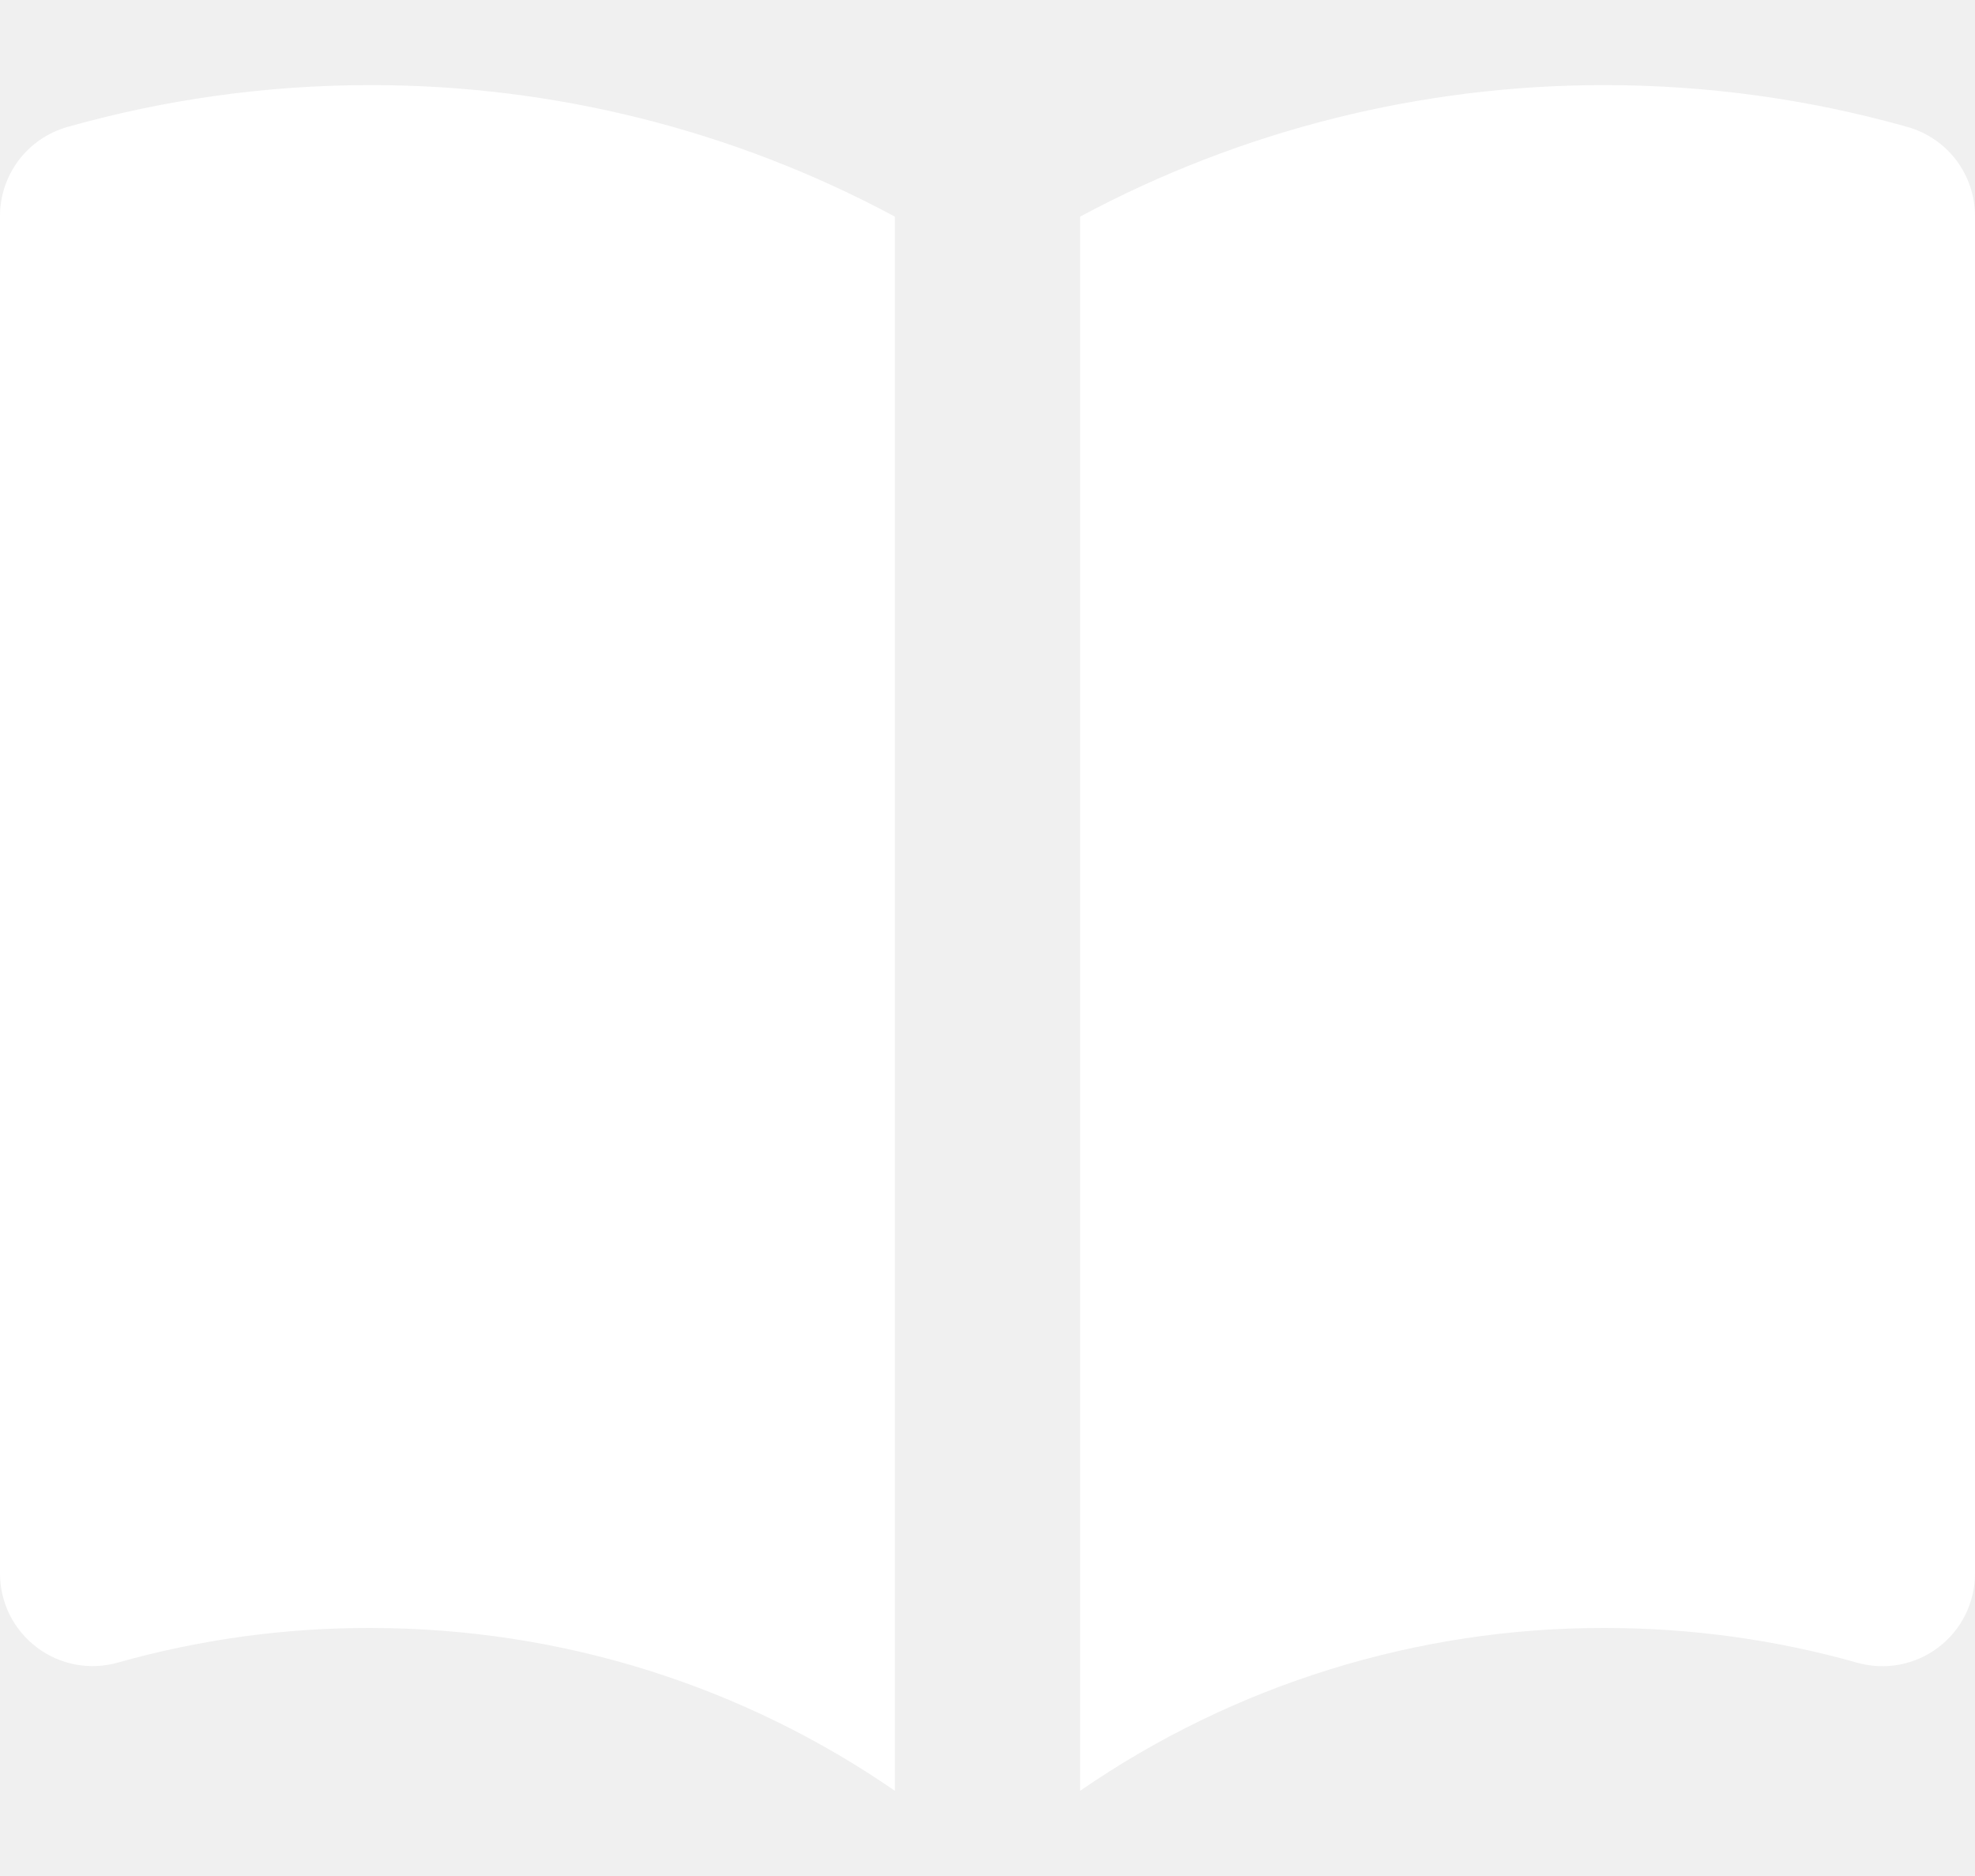
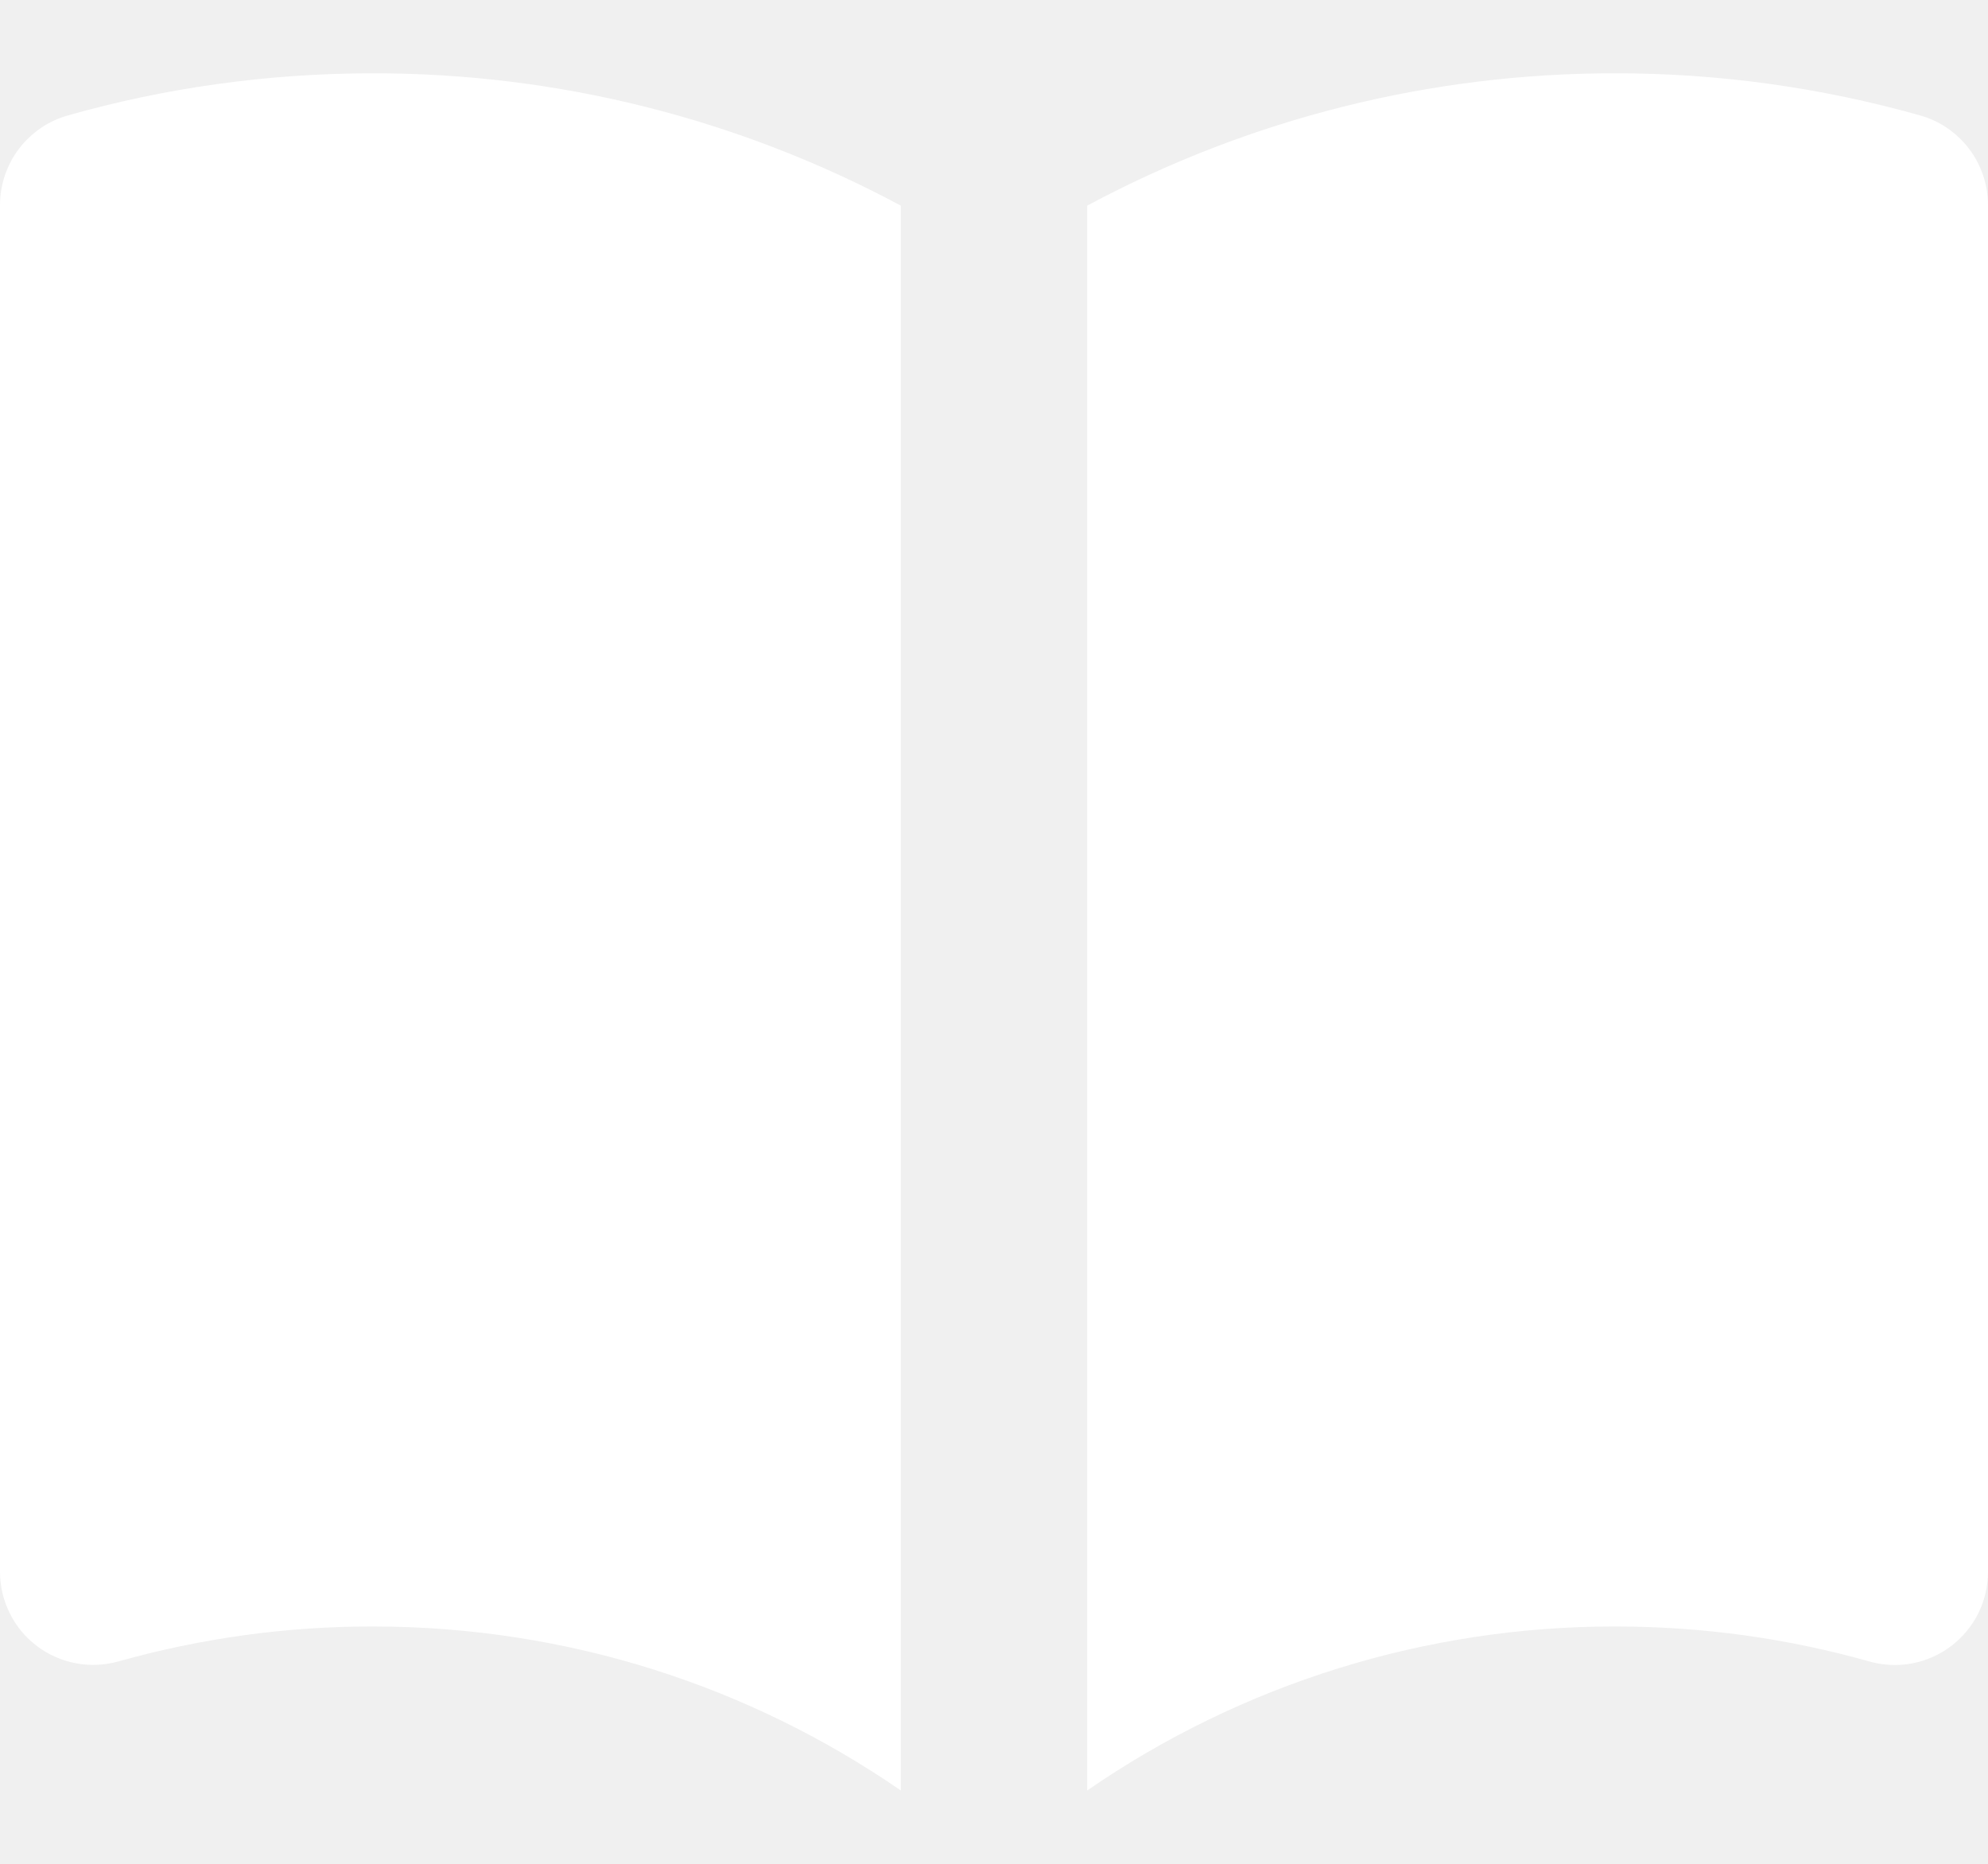
- <svg xmlns="http://www.w3.org/2000/svg" width="20" height="19" viewBox="0 0 20 19" fill="none">
-   <path d="M10.938 18.137C12.499 17.06 14.353 16.484 16.25 16.488C17.137 16.488 17.995 16.61 18.808 16.84C18.947 16.879 19.094 16.886 19.236 16.859C19.378 16.832 19.513 16.773 19.628 16.685C19.744 16.598 19.837 16.485 19.902 16.355C19.966 16.225 20 16.082 20 15.938V2.188C20 1.983 19.933 1.785 19.81 1.622C19.687 1.46 19.514 1.342 19.317 1.286C18.319 1.004 17.287 0.862 16.25 0.862C14.396 0.86 12.571 1.317 10.938 2.194V18.137ZM9.062 2.194C7.429 1.317 5.604 0.86 3.75 0.862C2.688 0.862 1.659 1.01 0.682 1.286C0.486 1.342 0.313 1.46 0.19 1.622C0.067 1.785 0 1.983 0 2.188V15.938C0 16.082 0.034 16.225 0.098 16.355C0.163 16.484 0.257 16.597 0.372 16.684C0.488 16.772 0.622 16.831 0.764 16.858C0.907 16.885 1.053 16.878 1.192 16.839C2.025 16.604 2.885 16.486 3.75 16.488C5.724 16.488 7.553 17.096 9.062 18.137V2.194Z" fill="white" />
+ <svg xmlns="http://www.w3.org/2000/svg" width="16" height="15" viewBox="0 0 16 15" fill="none">
+   <path d="M8.75 14.41C9.999 13.548 11.482 13.088 13 13.09C13.71 13.09 14.396 13.188 15.046 13.372C15.158 13.403 15.275 13.409 15.389 13.387C15.503 13.366 15.61 13.318 15.703 13.248C15.795 13.178 15.87 13.088 15.922 12.984C15.973 12.88 16 12.766 16 12.65V1.65C16 1.487 15.946 1.328 15.848 1.198C15.749 1.068 15.611 0.973 15.454 0.929C14.655 0.704 13.83 0.589 13 0.59C11.517 0.588 10.057 0.954 8.75 1.655V14.41ZM7.25 1.655C5.943 0.954 4.483 0.588 3 0.59C2.15 0.59 1.327 0.708 0.546 0.929C0.389 0.973 0.251 1.068 0.152 1.198C0.054 1.328 0 1.487 0 1.65V12.65C0 12.766 0.027 12.88 0.079 12.984C0.13 13.088 0.205 13.178 0.298 13.248C0.39 13.318 0.498 13.365 0.611 13.386C0.725 13.408 0.843 13.402 0.954 13.371C1.62 13.184 2.308 13.089 3 13.09C4.579 13.09 6.042 13.577 7.25 14.41V1.655Z" fill="white" />
</svg>
